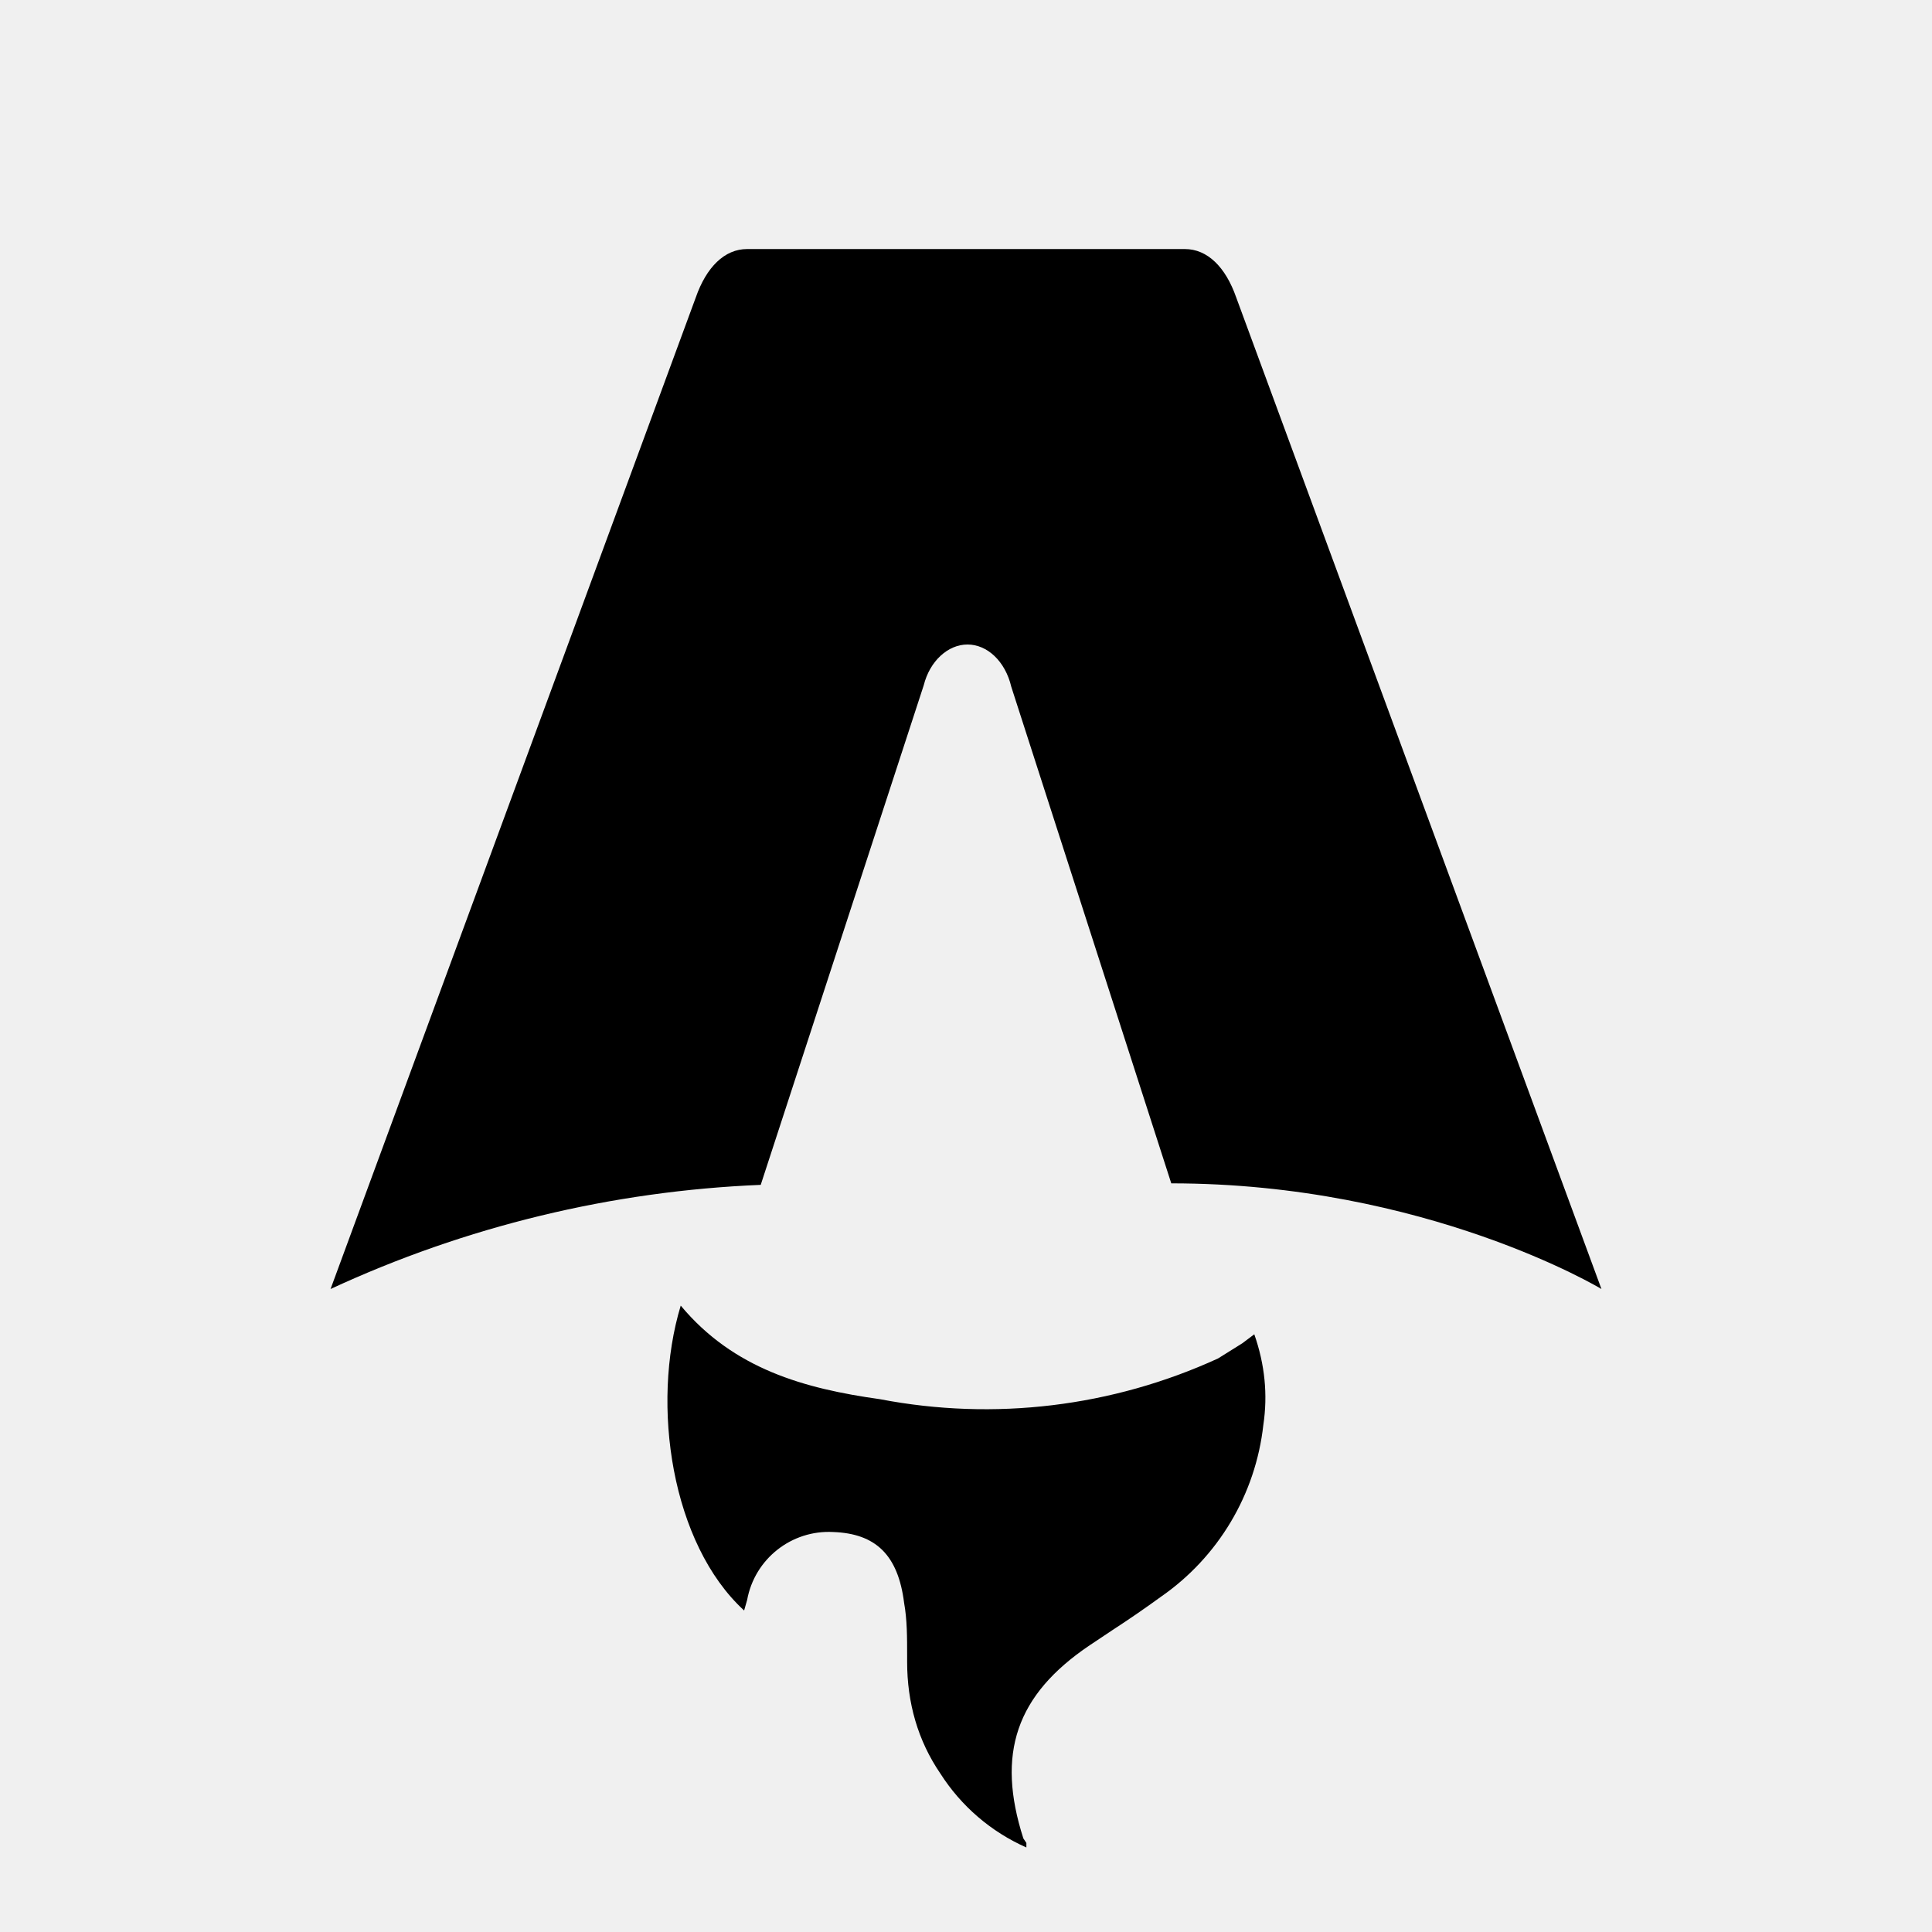
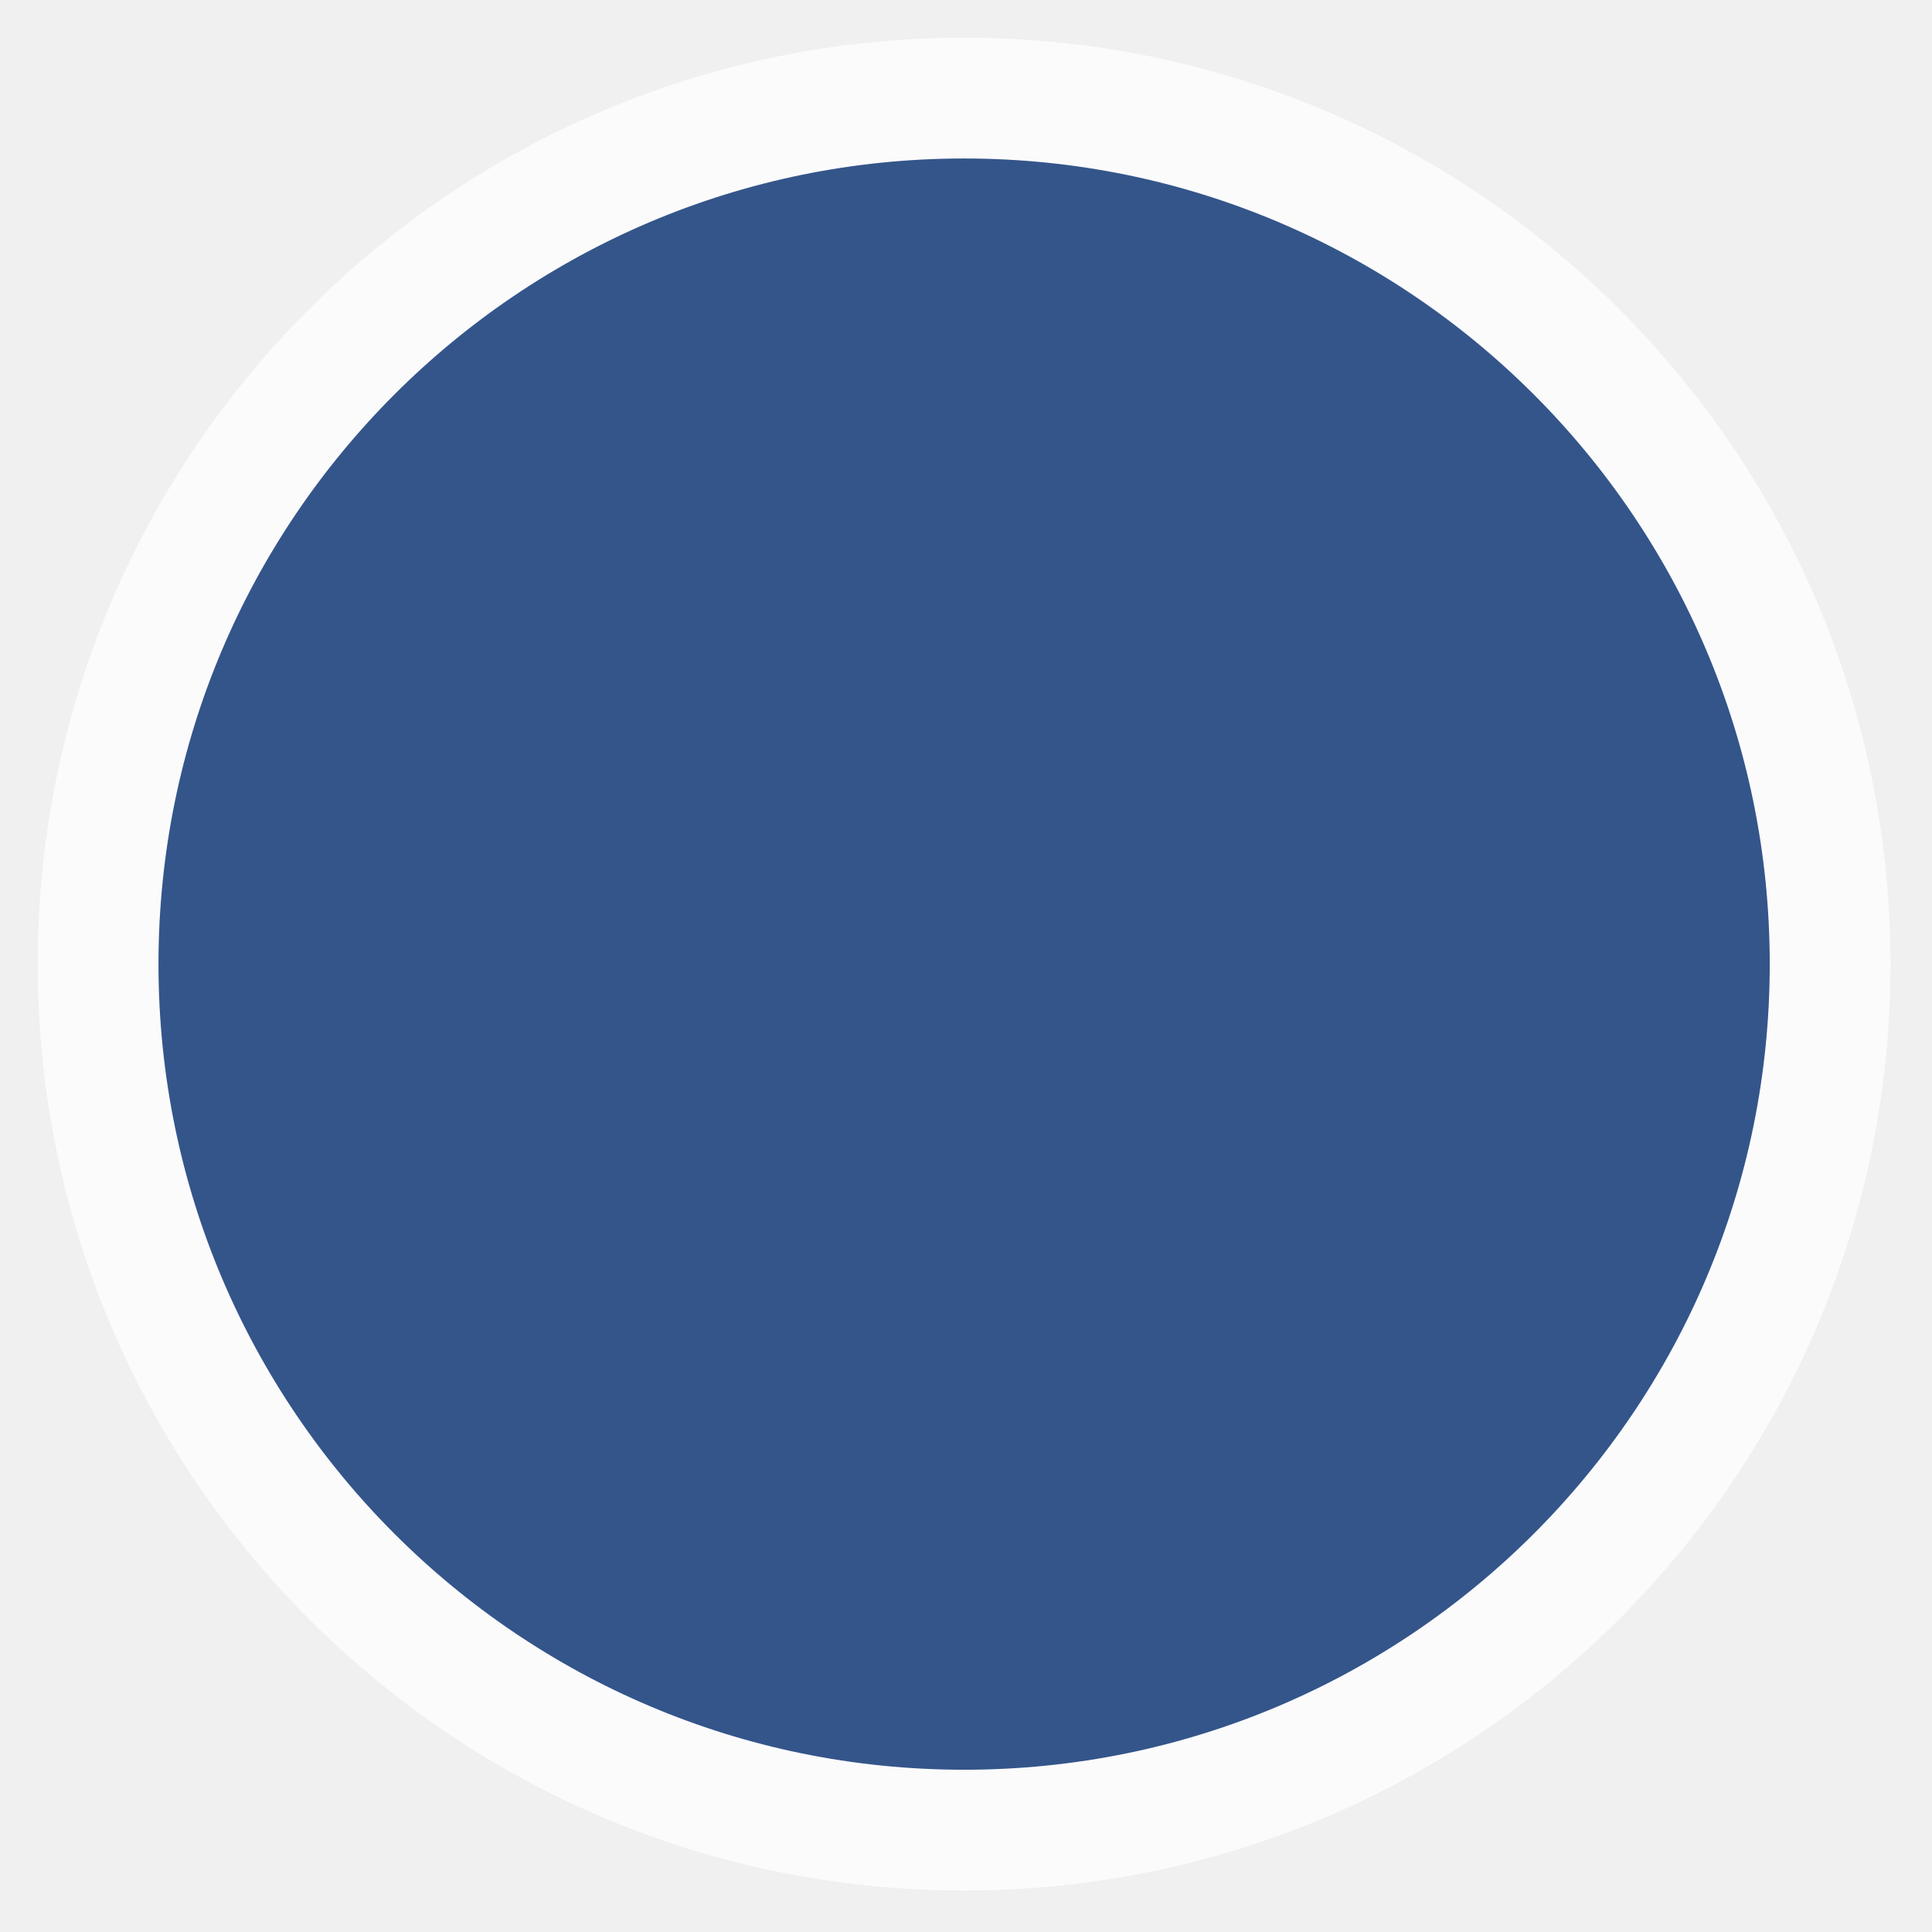
- <svg xmlns="http://www.w3.org/2000/svg" fill="none" viewBox="0 0 128 128">
-   <path d="M50.4 78.5a75.1 75.1 0 0 0-28.5 6.9l24.2-65.7c.7-2 1.9-3.2 3.4-3.2h29c1.5 0 2.7 1.2 3.4 3.2l24.2 65.7s-11.6-7-28.5-7L67 45.5c-.4-1.7-1.6-2.8-2.9-2.8-1.3 0-2.5 1.1-2.9 2.7L50.4 78.5Zm-1.1 28.2Zm-4.2-20.2c-2 6.6-.6 15.8 4.2 20.2a17.5 17.5 0 0 1 .2-.7 5.5 5.5 0 0 1 5.7-4.5c2.8.1 4.3 1.5 4.7 4.7.2 1.1.2 2.3.2 3.5v.4c0 2.7.7 5.2 2.2 7.4a13 13 0 0 0 5.7 4.9v-.3l-.2-.3c-1.8-5.6-.5-9.5 4.4-12.8l1.5-1a73 73 0 0 0 3.2-2.2 16 16 0 0 0 6.8-11.4c.3-2 .1-4-.6-6l-.8.6-1.6 1a37 37 0 0 1-22.4 2.7c-5-.7-9.7-2-13.2-6.2Z" />
-   <style>
-         path { fill: #000; }
-         @media (prefers-color-scheme: dark) {
-             path { fill: #FFF; }
-         }
-     </style>
+ <svg xmlns="http://www.w3.org/2000/svg" width="512" height="512" viewBox="0 0 512 512" fill="none">
+   <rect x="26" y="26" width="459" height="459" rx="229.5" fill="#34558A" />
+   <rect x="26" y="26" width="459" height="459" rx="229.5" stroke="#FBFBFC" stroke-width="32" />
</svg>
